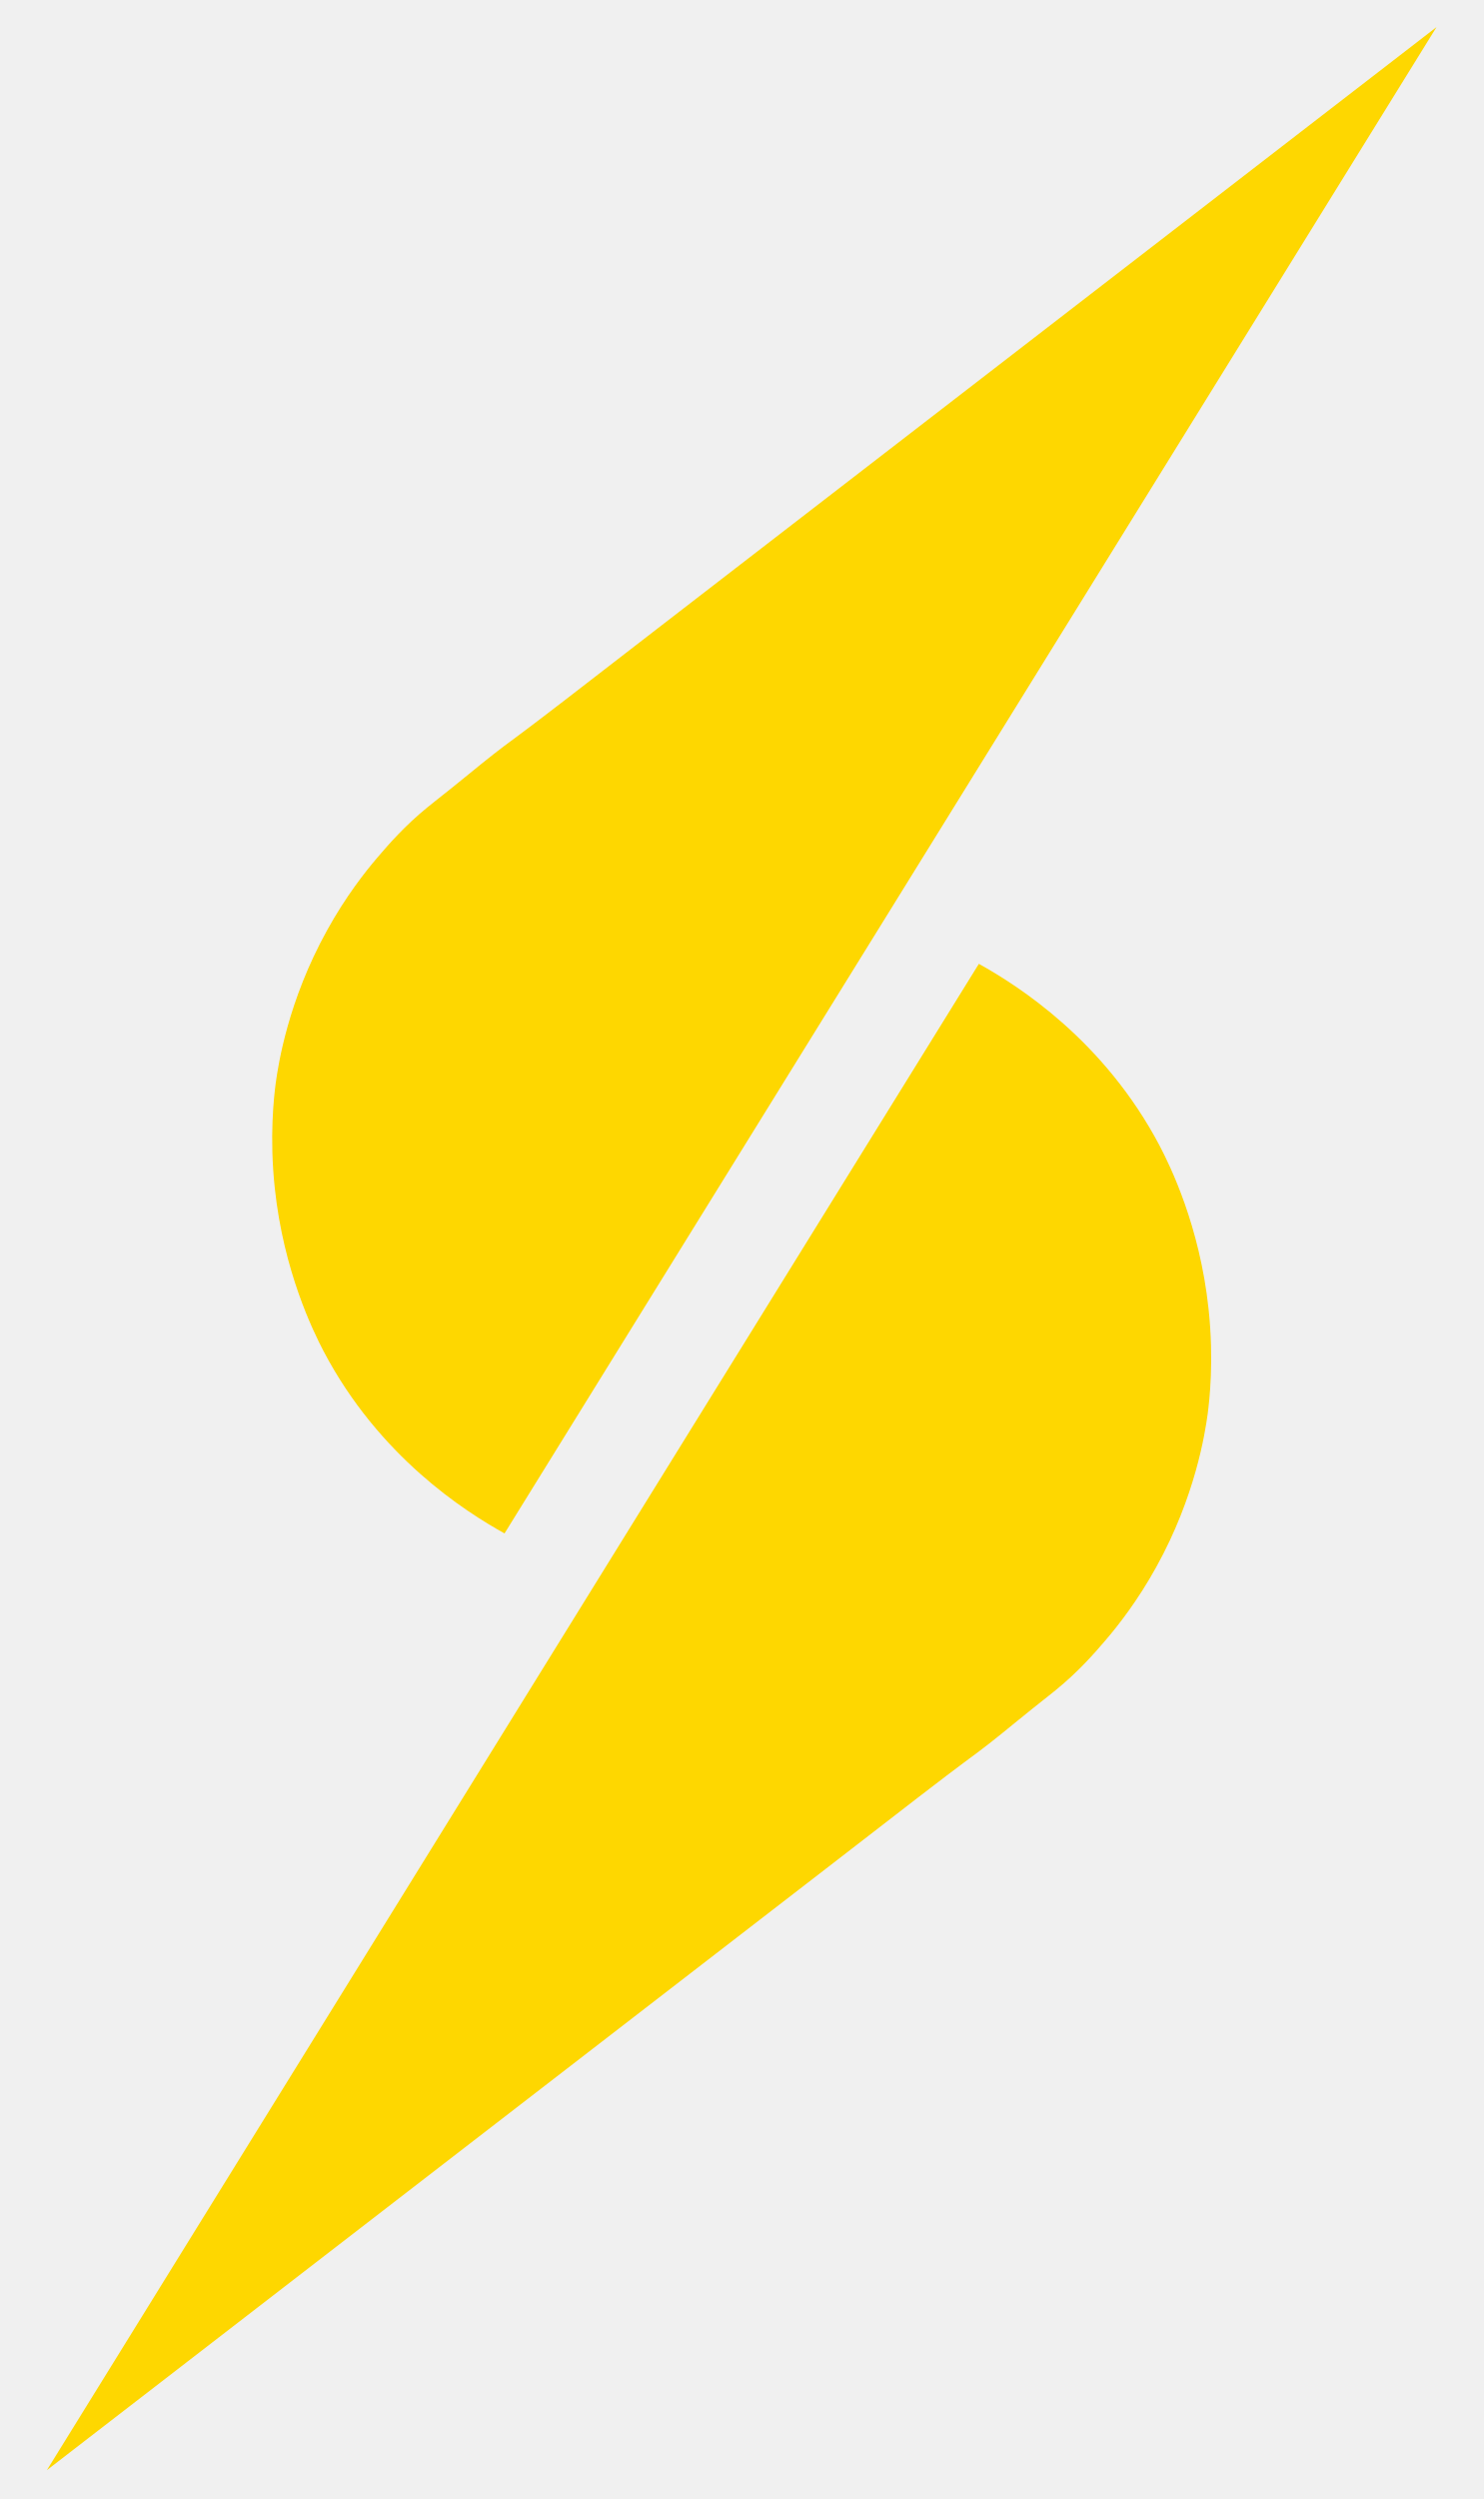
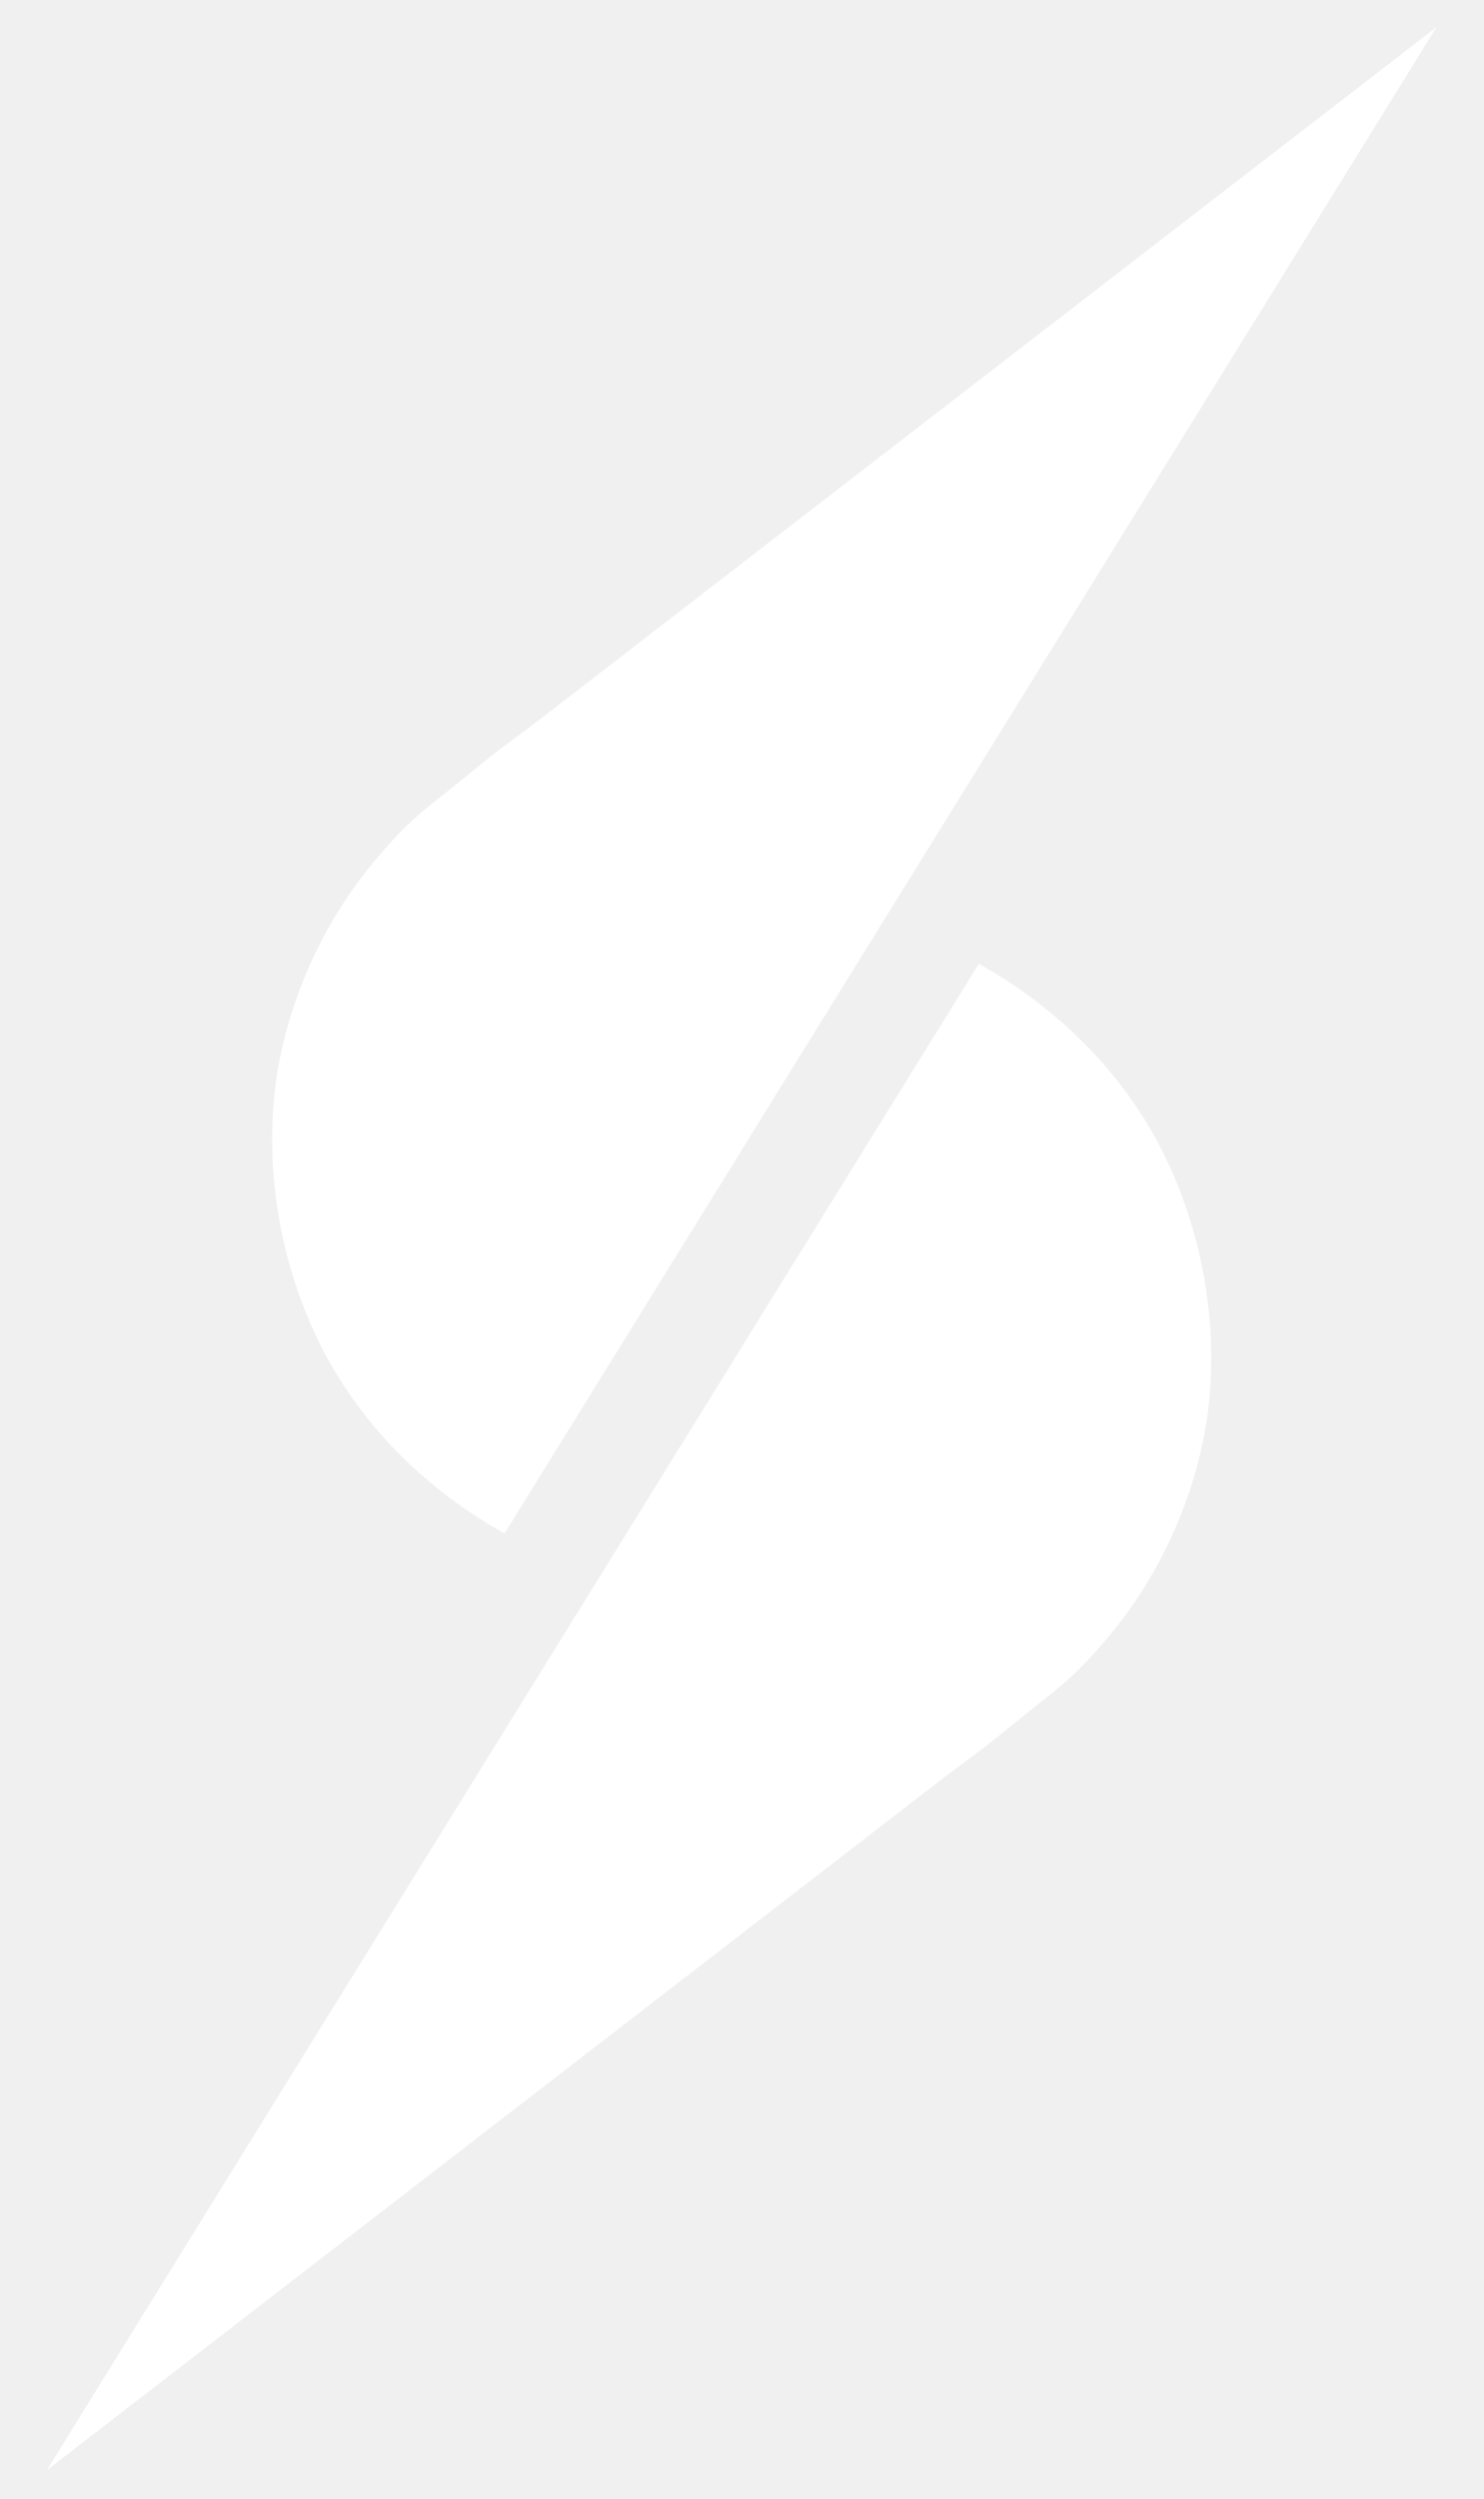
<svg xmlns="http://www.w3.org/2000/svg" version="1.1" id="Layer_1" x="0px" y="0px" viewBox="0 0 855 1440" style="enable-background:new 0 0 855 1440;" xml:space="preserve">
  <style type="text/css">
- 	.st0{fill:#FED700;}
+ 	.st0{fill:#ffffff;}
</style>
  <path class="st0" d="M828,15.6c-179.1,289.3-358.1,578.7-537.2,868c-22.9-12.7-72.4-44.3-104.3-105c-6-11.5-23-46-28.1-93.8  c-3.2-29.8-0.5-52.8,0.5-60.5c1.5-11,7.1-47.6,29.6-88.2c10.7-19.4,22-33.8,29.4-42.4c5.8-6.8,15.3-17.8,28.6-28.6  c2.4-2,5.3-4.2,13.3-10.6c9.5-7.6,12.4-10.1,18-14.6c9.8-7.9,17-13.2,21.8-16.7c10.1-7.5,31.1-23.6,79.6-61.2  C528.8,246.5,678.4,131.1,828,15.6z" />
  <path class="st0" d="M27,1423.4c179.1-289.3,358.1-578.7,537.2-868c22.9,12.7,72.4,44.3,104.3,105c6,11.5,23,46,28.1,93.8  c3.2,29.8,0.5,52.8-0.5,60.5c-1.5,11-7.1,47.6-29.6,88.2c-10.7,19.4-22,33.8-29.4,42.4c-5.8,6.8-15.3,17.8-28.6,28.6  c-2.4,2-5.3,4.2-13.3,10.6c-9.5,7.6-12.4,10.1-18,14.6c-9.8,7.9-17,13.2-21.8,16.7c-10.1,7.5-31.1,23.6-79.6,61.2  C326.2,1192.4,176.6,1307.9,27,1423.4z" />
</svg>
